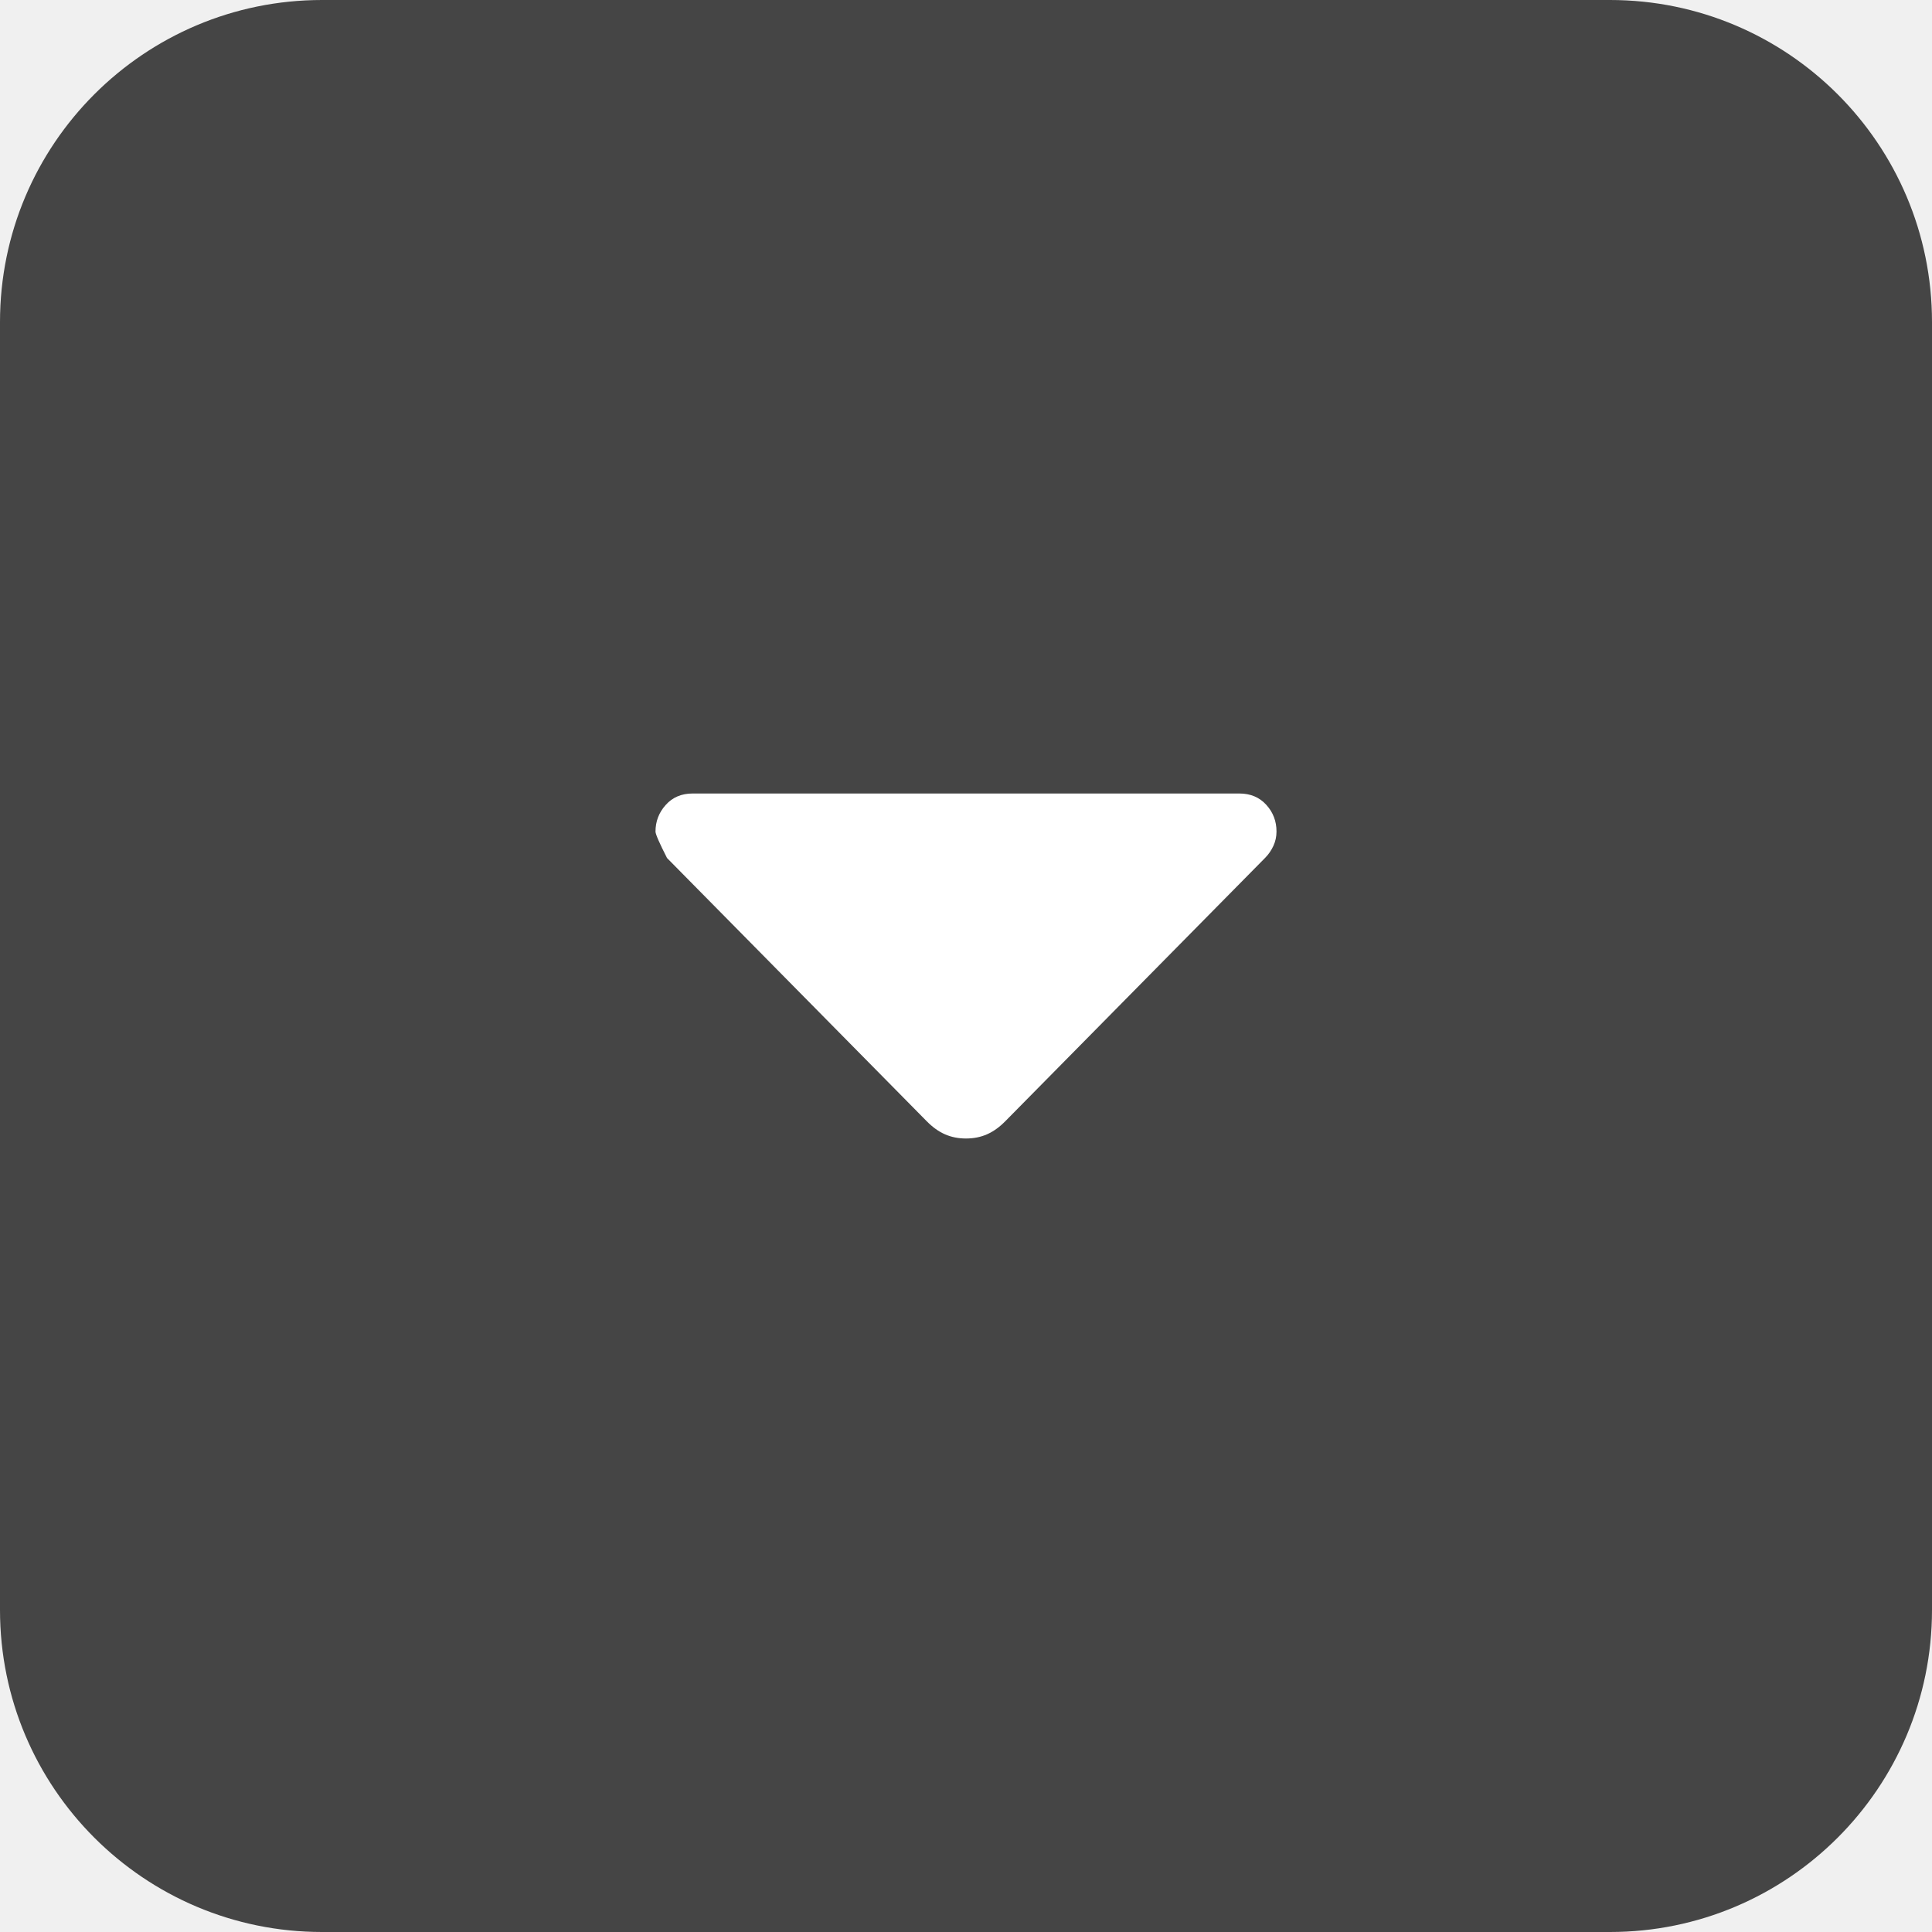
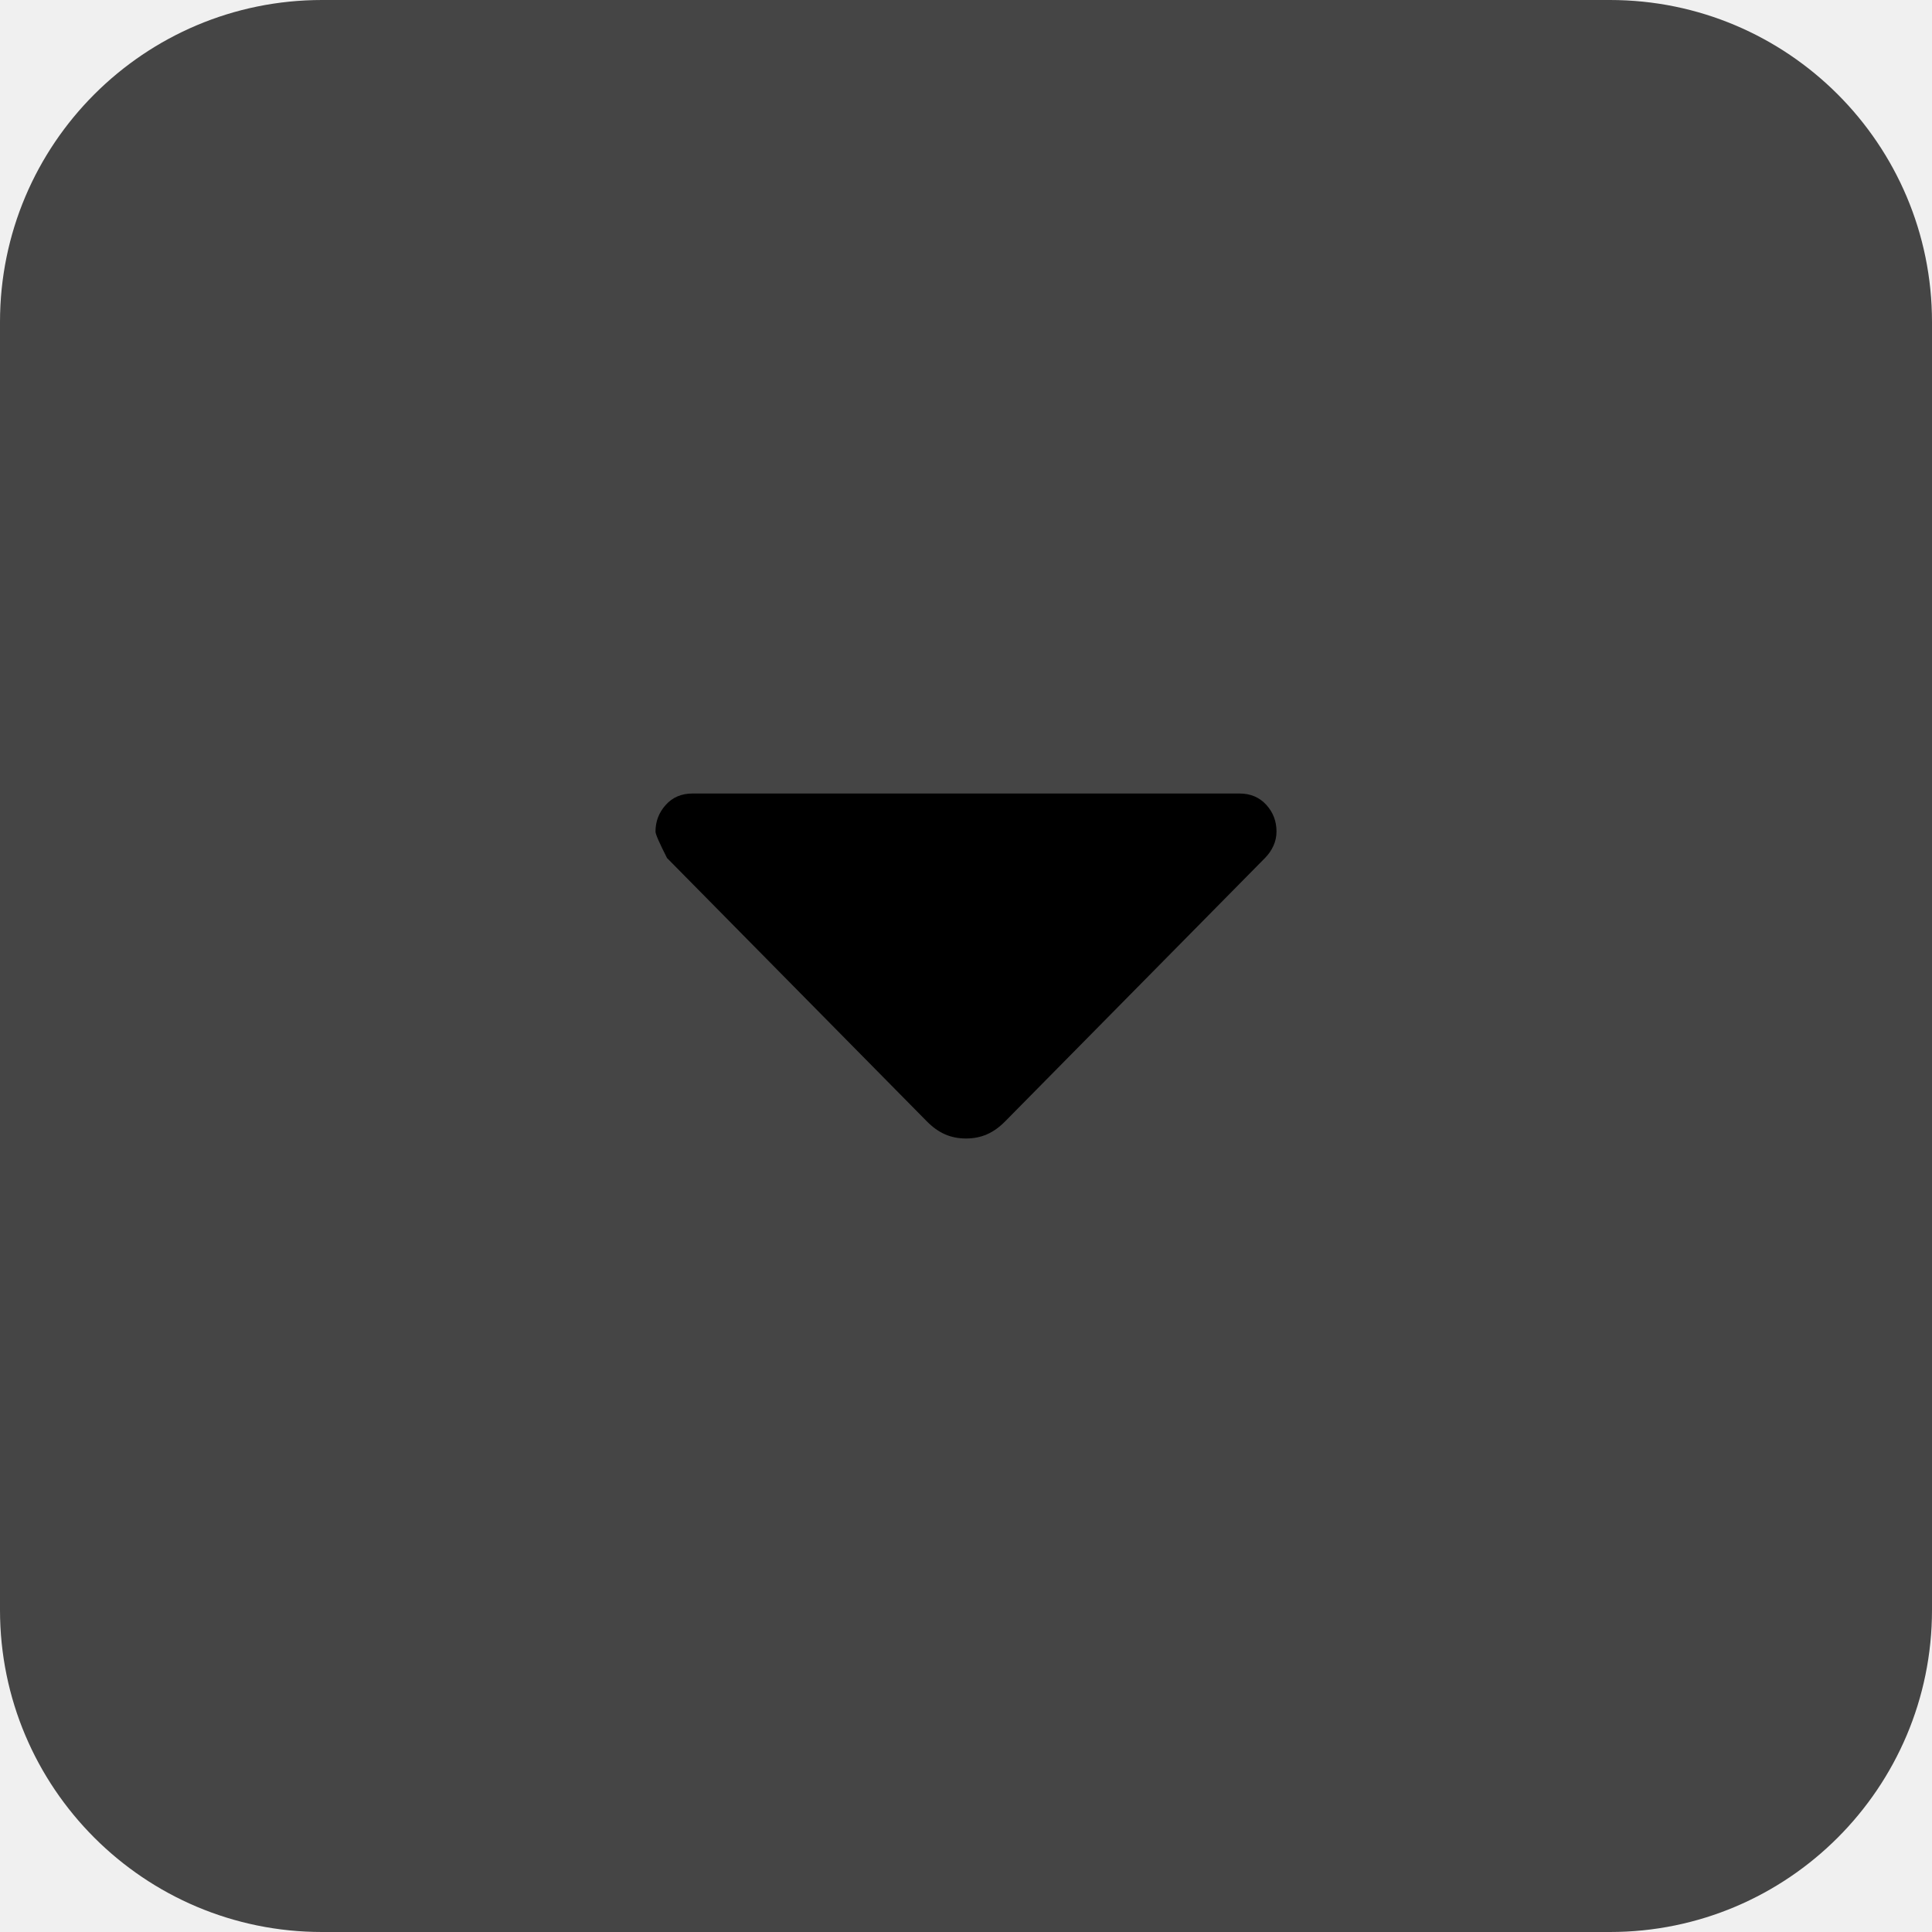
<svg xmlns="http://www.w3.org/2000/svg" width="28" height="28" viewBox="0 0 28 28" fill="none">
  <rect width="28" height="28" rx="4.667" fill="#454545" />
-   <path d="M14.572 16.247L18.333 12.435C18.385 12.383 18.425 12.324 18.455 12.259C18.485 12.194 18.5 12.125 18.5 12.05C18.5 11.902 18.451 11.773 18.352 11.664C18.253 11.555 18.123 11.5 17.961 11.5H10.039C9.877 11.5 9.747 11.555 9.648 11.666C9.549 11.776 9.5 11.905 9.5 12.052C9.5 12.089 9.556 12.217 9.667 12.435L13.428 16.247C13.514 16.335 13.603 16.399 13.695 16.439C13.788 16.48 13.889 16.5 14 16.5C14.111 16.5 14.212 16.48 14.305 16.439C14.397 16.399 14.486 16.335 14.572 16.247Z" fill="white" />
+   <path d="M14.572 16.247L18.333 12.435C18.385 12.383 18.425 12.324 18.455 12.259C18.485 12.194 18.5 12.125 18.5 12.05C18.5 11.902 18.451 11.773 18.352 11.664C18.253 11.555 18.123 11.5 17.961 11.5H10.039C9.877 11.5 9.747 11.555 9.648 11.666C9.549 11.776 9.5 11.905 9.5 12.052C9.5 12.089 9.556 12.217 9.667 12.435L13.428 16.247C13.514 16.335 13.603 16.399 13.695 16.439C13.788 16.48 13.889 16.5 14 16.5C14.111 16.5 14.212 16.48 14.305 16.439C14.397 16.399 14.486 16.335 14.572 16.247Z" fill="currentColor" />
</svg>
